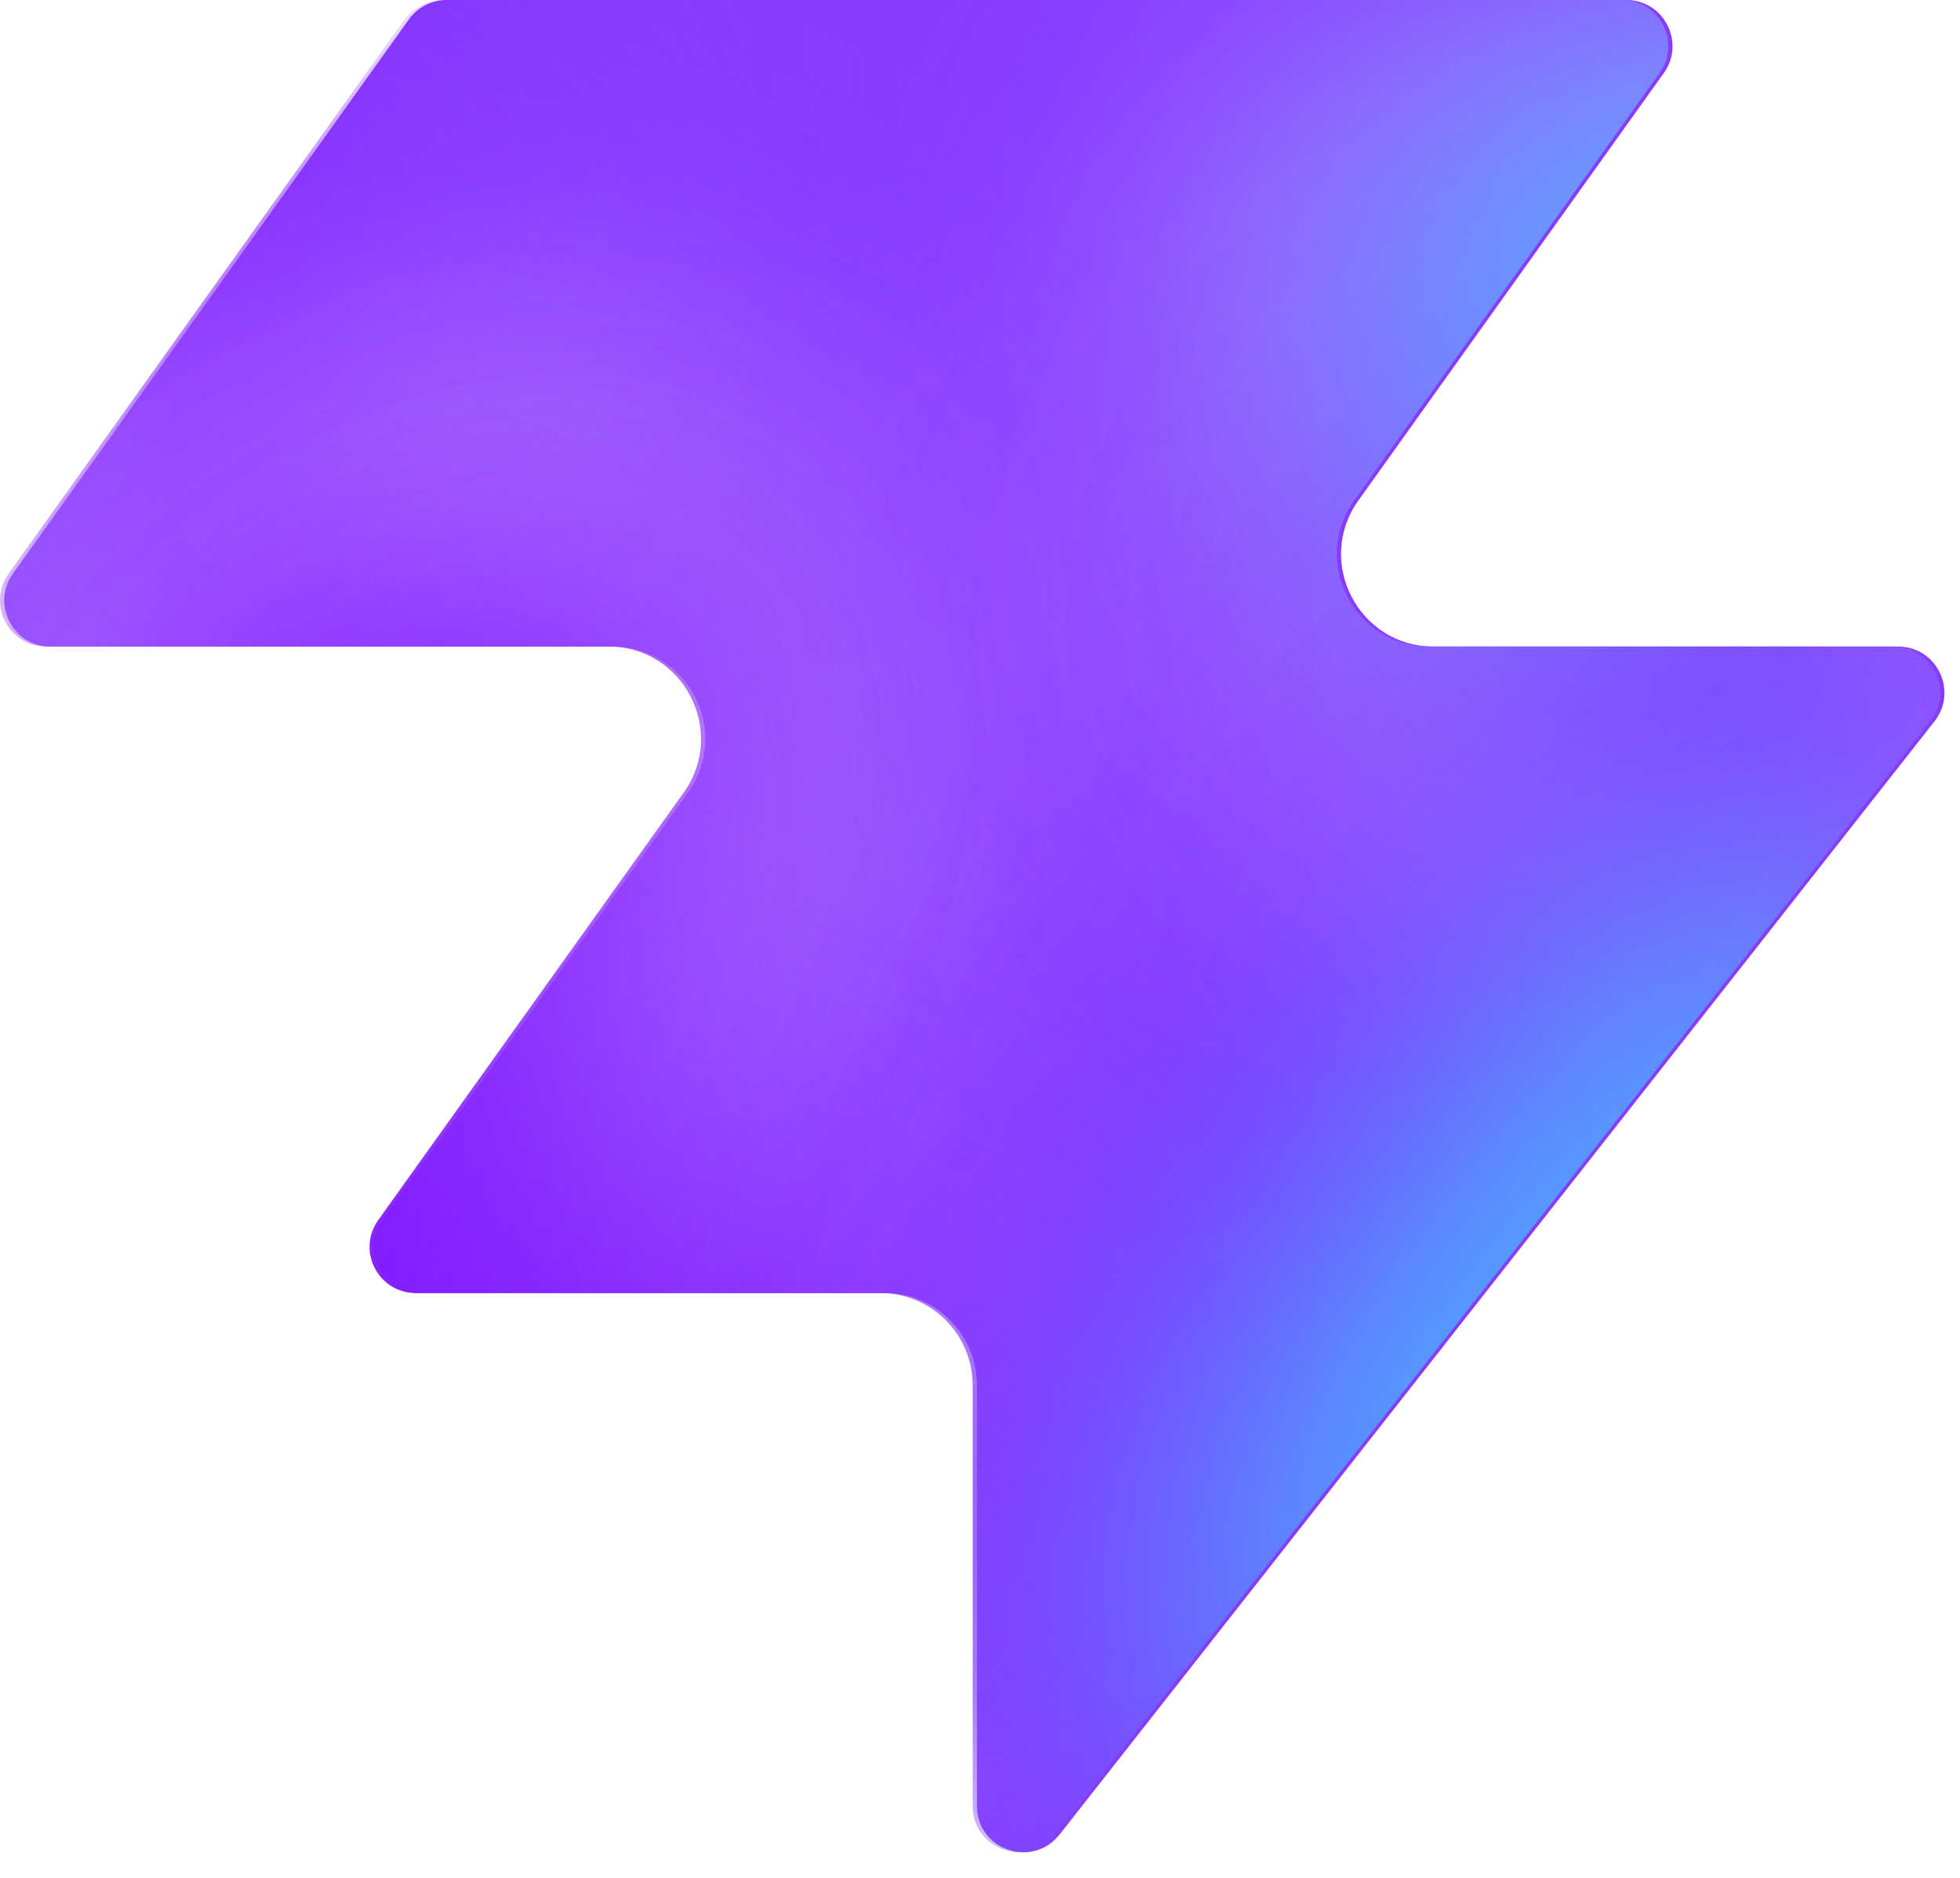
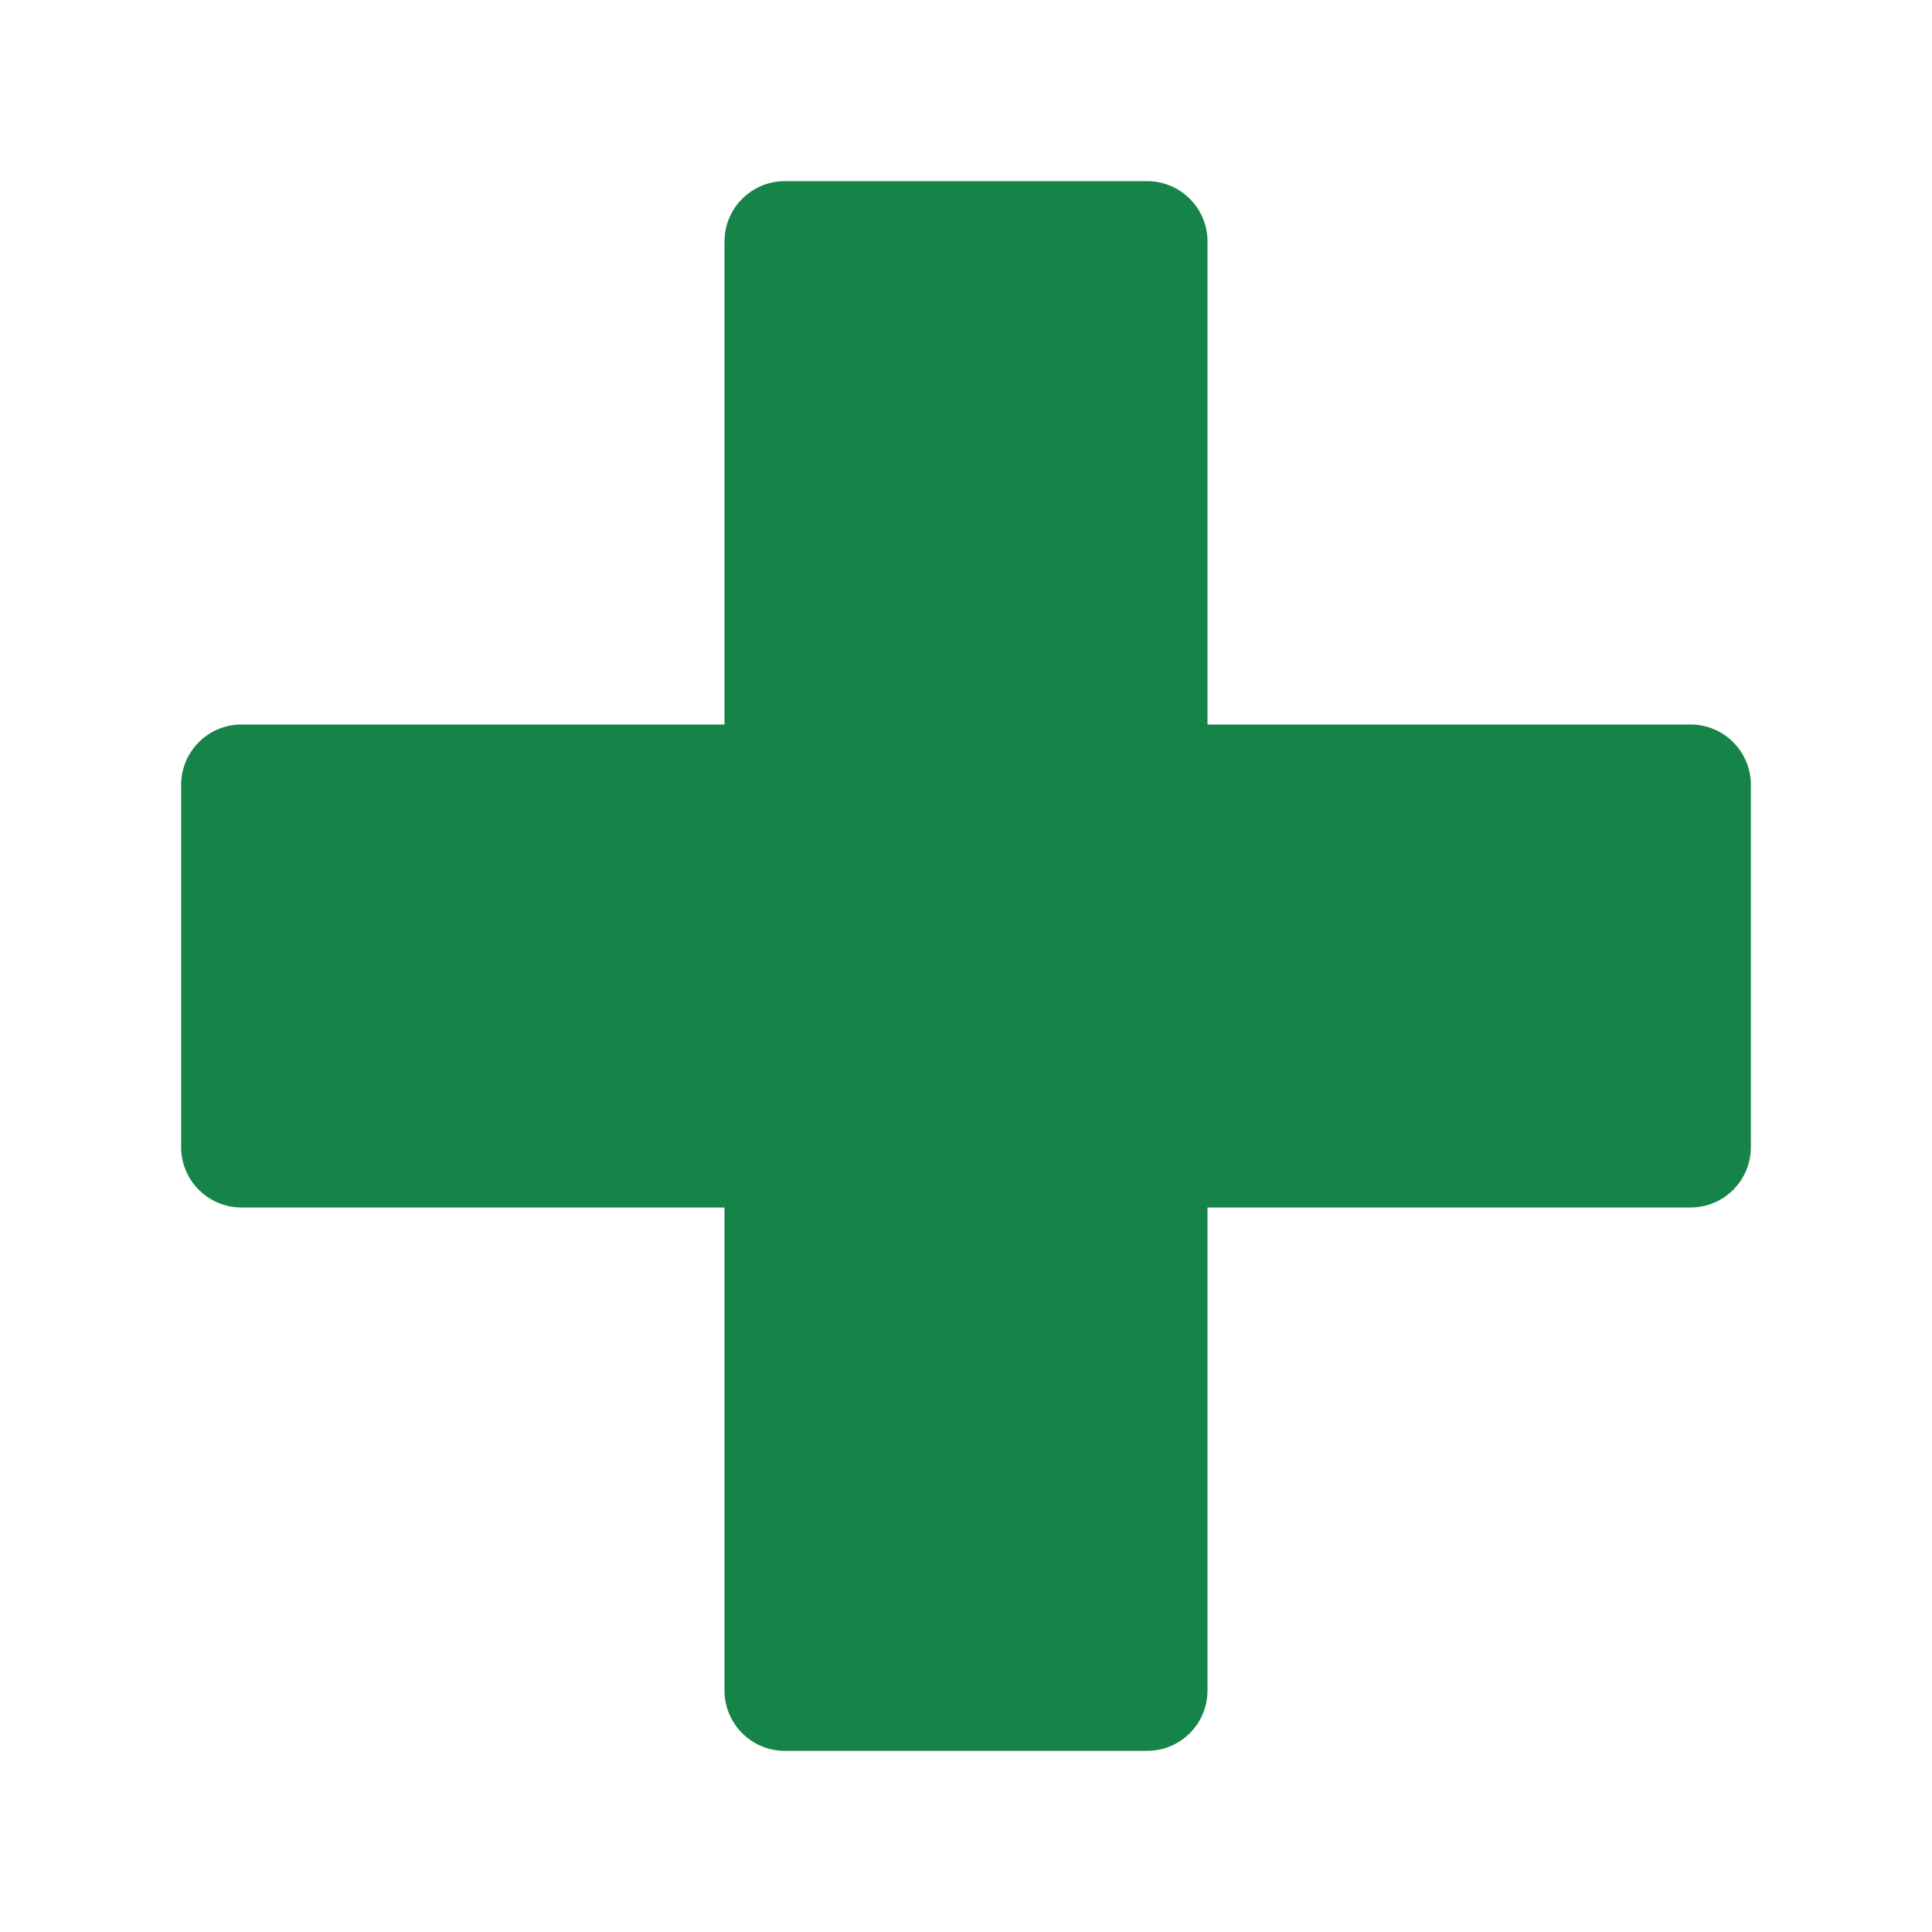
- <svg xmlns="http://www.w3.org/2000/svg" width="48" height="46" fill="none" viewBox="0 0 48 46">
-   <path fill="#863bff" d="M25.946 44.938c-.664.845-2.021.375-2.021-.698V33.937a2.26 2.26 0 0 0-2.262-2.262H10.287c-.92 0-1.456-1.04-.92-1.788l7.48-10.471c1.07-1.497 0-3.578-1.842-3.578H1.237c-.92 0-1.456-1.04-.92-1.788L10.013.474c.214-.297.556-.474.92-.474h28.894c.92 0 1.456 1.04.92 1.788l-7.48 10.471c-1.07 1.498 0 3.579 1.842 3.579h11.377c.943 0 1.473 1.088.89 1.83L25.947 44.94z" style="fill:#863bff;fill:color(display-p3 .525 .23 1);fill-opacity:1" />
-   <mask id="a" width="48" height="46" x="0" y="0" maskUnits="userSpaceOnUse" style="mask-type:alpha">
-     <path fill="#000" d="M25.842 44.938c-.664.844-2.021.375-2.021-.698V33.937a2.26 2.26 0 0 0-2.262-2.262H10.183c-.92 0-1.456-1.04-.92-1.788l7.48-10.471c1.07-1.498 0-3.579-1.842-3.579H1.133c-.92 0-1.456-1.04-.92-1.787L9.91.473c.214-.297.556-.474.92-.474h28.894c.92 0 1.456 1.04.92 1.788l-7.48 10.471c-1.07 1.498 0 3.578 1.842 3.578h11.377c.943 0 1.473 1.088.89 1.832L25.843 44.94z" style="fill:#000;fill-opacity:1" />
-   </mask>
-   <g mask="url(#a)">
-     <g filter="url(#b)">
-       <ellipse cx="5.508" cy="14.704" fill="#ede6ff" rx="5.508" ry="14.704" style="fill:#ede6ff;fill:color(display-p3 .927 .903 1);fill-opacity:1" transform="matrix(.00324 1 1 -.00324 -4.47 31.516)" />
-     </g>
-     <g filter="url(#c)">
-       <ellipse cx="10.399" cy="29.851" fill="#ede6ff" rx="10.399" ry="29.851" style="fill:#ede6ff;fill:color(display-p3 .927 .903 1);fill-opacity:1" transform="matrix(.00324 1 1 -.00324 -39.328 7.883)" />
-     </g>
-     <g filter="url(#d)">
-       <ellipse cx="5.508" cy="30.487" fill="#7e14ff" rx="5.508" ry="30.487" style="fill:#7e14ff;fill:color(display-p3 .492 .077 1);fill-opacity:1" transform="rotate(89.814 -25.913 -14.639)scale(1 -1)" />
-     </g>
-     <g filter="url(#e)">
-       <ellipse cx="5.508" cy="30.599" fill="#7e14ff" rx="5.508" ry="30.599" style="fill:#7e14ff;fill:color(display-p3 .492 .077 1);fill-opacity:1" transform="rotate(89.814 -32.644 -3.334)scale(1 -1)" />
-     </g>
-     <g filter="url(#f)">
-       <ellipse cx="5.508" cy="30.599" fill="#7e14ff" rx="5.508" ry="30.599" style="fill:#7e14ff;fill:color(display-p3 .492 .077 1);fill-opacity:1" transform="matrix(.00324 1 1 -.00324 -34.34 30.47)" />
-     </g>
-     <g filter="url(#g)">
-       <ellipse cx="14.072" cy="22.078" fill="#ede6ff" rx="14.072" ry="22.078" style="fill:#ede6ff;fill:color(display-p3 .927 .903 1);fill-opacity:1" transform="rotate(93.35 24.506 48.493)scale(-1 1)" />
-     </g>
-     <g filter="url(#h)">
-       <ellipse cx="3.47" cy="21.501" fill="#7e14ff" rx="3.47" ry="21.501" style="fill:#7e14ff;fill:color(display-p3 .492 .077 1);fill-opacity:1" transform="rotate(89.009 28.708 47.59)scale(-1 1)" />
-     </g>
-     <g filter="url(#i)">
-       <ellipse cx="3.47" cy="21.501" fill="#7e14ff" rx="3.47" ry="21.501" style="fill:#7e14ff;fill:color(display-p3 .492 .077 1);fill-opacity:1" transform="rotate(89.009 28.708 47.59)scale(-1 1)" />
-     </g>
-     <g filter="url(#j)">
-       <ellipse cx=".387" cy="8.972" fill="#7e14ff" rx="4.407" ry="29.108" style="fill:#7e14ff;fill:color(display-p3 .492 .077 1);fill-opacity:1" transform="rotate(39.51 .387 8.972)" />
-     </g>
-     <g filter="url(#k)">
-       <ellipse cx="47.523" cy="-6.092" fill="#7e14ff" rx="4.407" ry="29.108" style="fill:#7e14ff;fill:color(display-p3 .492 .077 1);fill-opacity:1" transform="rotate(37.892 47.523 -6.092)" />
-     </g>
-     <g filter="url(#l)">
-       <ellipse cx="41.412" cy="6.333" fill="#47bfff" rx="5.971" ry="9.665" style="fill:#47bfff;fill:color(display-p3 .28 .748 1);fill-opacity:1" transform="rotate(37.892 41.412 6.333)" />
-     </g>
-     <g filter="url(#m)">
-       <ellipse cx="-1.879" cy="38.332" fill="#7e14ff" rx="4.407" ry="29.108" style="fill:#7e14ff;fill:color(display-p3 .492 .077 1);fill-opacity:1" transform="rotate(37.892 -1.88 38.332)" />
-     </g>
-     <g filter="url(#n)">
-       <ellipse cx="-1.879" cy="38.332" fill="#7e14ff" rx="4.407" ry="29.108" style="fill:#7e14ff;fill:color(display-p3 .492 .077 1);fill-opacity:1" transform="rotate(37.892 -1.88 38.332)" />
-     </g>
-     <g filter="url(#o)">
-       <ellipse cx="35.651" cy="29.907" fill="#7e14ff" rx="4.407" ry="29.108" style="fill:#7e14ff;fill:color(display-p3 .492 .077 1);fill-opacity:1" transform="rotate(37.892 35.651 29.907)" />
-     </g>
-     <g filter="url(#p)">
-       <ellipse cx="38.418" cy="32.4" fill="#47bfff" rx="5.971" ry="15.297" style="fill:#47bfff;fill:color(display-p3 .28 .748 1);fill-opacity:1" transform="rotate(37.892 38.418 32.4)" />
-     </g>
-   </g>
-   <defs>
-     <filter id="b" width="60.045" height="41.654" x="-19.77" y="16.149" color-interpolation-filters="sRGB" filterUnits="userSpaceOnUse">
-       <feFlood flood-opacity="0" result="BackgroundImageFix" />
-       <feBlend in="SourceGraphic" in2="BackgroundImageFix" result="shape" />
-       <feGaussianBlur result="effect1_foregroundBlur_2002_17158" stdDeviation="7.659" />
-     </filter>
-     <filter id="c" width="90.34" height="51.437" x="-54.613" y="-7.533" color-interpolation-filters="sRGB" filterUnits="userSpaceOnUse">
-       <feFlood flood-opacity="0" result="BackgroundImageFix" />
-       <feBlend in="SourceGraphic" in2="BackgroundImageFix" result="shape" />
-       <feGaussianBlur result="effect1_foregroundBlur_2002_17158" stdDeviation="7.659" />
-     </filter>
-     <filter id="d" width="79.355" height="29.4" x="-49.64" y="2.03" color-interpolation-filters="sRGB" filterUnits="userSpaceOnUse">
-       <feFlood flood-opacity="0" result="BackgroundImageFix" />
-       <feBlend in="SourceGraphic" in2="BackgroundImageFix" result="shape" />
-       <feGaussianBlur result="effect1_foregroundBlur_2002_17158" stdDeviation="4.596" />
-     </filter>
-     <filter id="e" width="79.579" height="29.4" x="-45.045" y="20.029" color-interpolation-filters="sRGB" filterUnits="userSpaceOnUse">
-       <feFlood flood-opacity="0" result="BackgroundImageFix" />
-       <feBlend in="SourceGraphic" in2="BackgroundImageFix" result="shape" />
-       <feGaussianBlur result="effect1_foregroundBlur_2002_17158" stdDeviation="4.596" />
-     </filter>
-     <filter id="f" width="79.579" height="29.4" x="-43.513" y="21.178" color-interpolation-filters="sRGB" filterUnits="userSpaceOnUse">
-       <feFlood flood-opacity="0" result="BackgroundImageFix" />
-       <feBlend in="SourceGraphic" in2="BackgroundImageFix" result="shape" />
-       <feGaussianBlur result="effect1_foregroundBlur_2002_17158" stdDeviation="4.596" />
-     </filter>
-     <filter id="g" width="74.749" height="58.852" x="15.756" y="-17.901" color-interpolation-filters="sRGB" filterUnits="userSpaceOnUse">
-       <feFlood flood-opacity="0" result="BackgroundImageFix" />
-       <feBlend in="SourceGraphic" in2="BackgroundImageFix" result="shape" />
-       <feGaussianBlur result="effect1_foregroundBlur_2002_17158" stdDeviation="7.659" />
-     </filter>
-     <filter id="h" width="61.377" height="25.362" x="23.548" y="2.284" color-interpolation-filters="sRGB" filterUnits="userSpaceOnUse">
-       <feFlood flood-opacity="0" result="BackgroundImageFix" />
-       <feBlend in="SourceGraphic" in2="BackgroundImageFix" result="shape" />
-       <feGaussianBlur result="effect1_foregroundBlur_2002_17158" stdDeviation="4.596" />
-     </filter>
-     <filter id="i" width="61.377" height="25.362" x="23.548" y="2.284" color-interpolation-filters="sRGB" filterUnits="userSpaceOnUse">
-       <feFlood flood-opacity="0" result="BackgroundImageFix" />
-       <feBlend in="SourceGraphic" in2="BackgroundImageFix" result="shape" />
-       <feGaussianBlur result="effect1_foregroundBlur_2002_17158" stdDeviation="4.596" />
-     </filter>
-     <filter id="j" width="56.045" height="63.649" x="-27.636" y="-22.853" color-interpolation-filters="sRGB" filterUnits="userSpaceOnUse">
-       <feFlood flood-opacity="0" result="BackgroundImageFix" />
-       <feBlend in="SourceGraphic" in2="BackgroundImageFix" result="shape" />
-       <feGaussianBlur result="effect1_foregroundBlur_2002_17158" stdDeviation="4.596" />
-     </filter>
-     <filter id="k" width="54.814" height="64.646" x="20.116" y="-38.415" color-interpolation-filters="sRGB" filterUnits="userSpaceOnUse">
-       <feFlood flood-opacity="0" result="BackgroundImageFix" />
-       <feBlend in="SourceGraphic" in2="BackgroundImageFix" result="shape" />
-       <feGaussianBlur result="effect1_foregroundBlur_2002_17158" stdDeviation="4.596" />
-     </filter>
-     <filter id="l" width="33.541" height="35.313" x="24.641" y="-11.323" color-interpolation-filters="sRGB" filterUnits="userSpaceOnUse">
-       <feFlood flood-opacity="0" result="BackgroundImageFix" />
-       <feBlend in="SourceGraphic" in2="BackgroundImageFix" result="shape" />
-       <feGaussianBlur result="effect1_foregroundBlur_2002_17158" stdDeviation="4.596" />
-     </filter>
-     <filter id="m" width="54.814" height="64.646" x="-29.286" y="6.009" color-interpolation-filters="sRGB" filterUnits="userSpaceOnUse">
-       <feFlood flood-opacity="0" result="BackgroundImageFix" />
-       <feBlend in="SourceGraphic" in2="BackgroundImageFix" result="shape" />
-       <feGaussianBlur result="effect1_foregroundBlur_2002_17158" stdDeviation="4.596" />
-     </filter>
-     <filter id="n" width="54.814" height="64.646" x="-29.286" y="6.009" color-interpolation-filters="sRGB" filterUnits="userSpaceOnUse">
-       <feFlood flood-opacity="0" result="BackgroundImageFix" />
-       <feBlend in="SourceGraphic" in2="BackgroundImageFix" result="shape" />
-       <feGaussianBlur result="effect1_foregroundBlur_2002_17158" stdDeviation="4.596" />
-     </filter>
-     <filter id="o" width="54.814" height="64.646" x="8.244" y="-2.416" color-interpolation-filters="sRGB" filterUnits="userSpaceOnUse">
-       <feFlood flood-opacity="0" result="BackgroundImageFix" />
-       <feBlend in="SourceGraphic" in2="BackgroundImageFix" result="shape" />
-       <feGaussianBlur result="effect1_foregroundBlur_2002_17158" stdDeviation="4.596" />
-     </filter>
-     <filter id="p" width="39.409" height="43.623" x="18.713" y="10.588" color-interpolation-filters="sRGB" filterUnits="userSpaceOnUse">
-       <feFlood flood-opacity="0" result="BackgroundImageFix" />
-       <feBlend in="SourceGraphic" in2="BackgroundImageFix" result="shape" />
-       <feGaussianBlur result="effect1_foregroundBlur_2002_17158" stdDeviation="4.596" />
-     </filter>
-   </defs>
+ <svg xmlns="http://www.w3.org/2000/svg" viewBox="0 0 32 32">
+   <path fill="#168448" d="M13 3h6a1 1 0 0 1 1 1v8h8a1 1 0 0 1 1 1v6a1 1 0 0 1-1 1h-8v8a1 1 0 0 1-1 1h-6a1 1 0 0 1-1-1v-8H4a1 1 0 0 1-1-1v-6a1 1 0 0 1 1-1h8V4a1 1 0 0 1 1-1Z" />
</svg>
